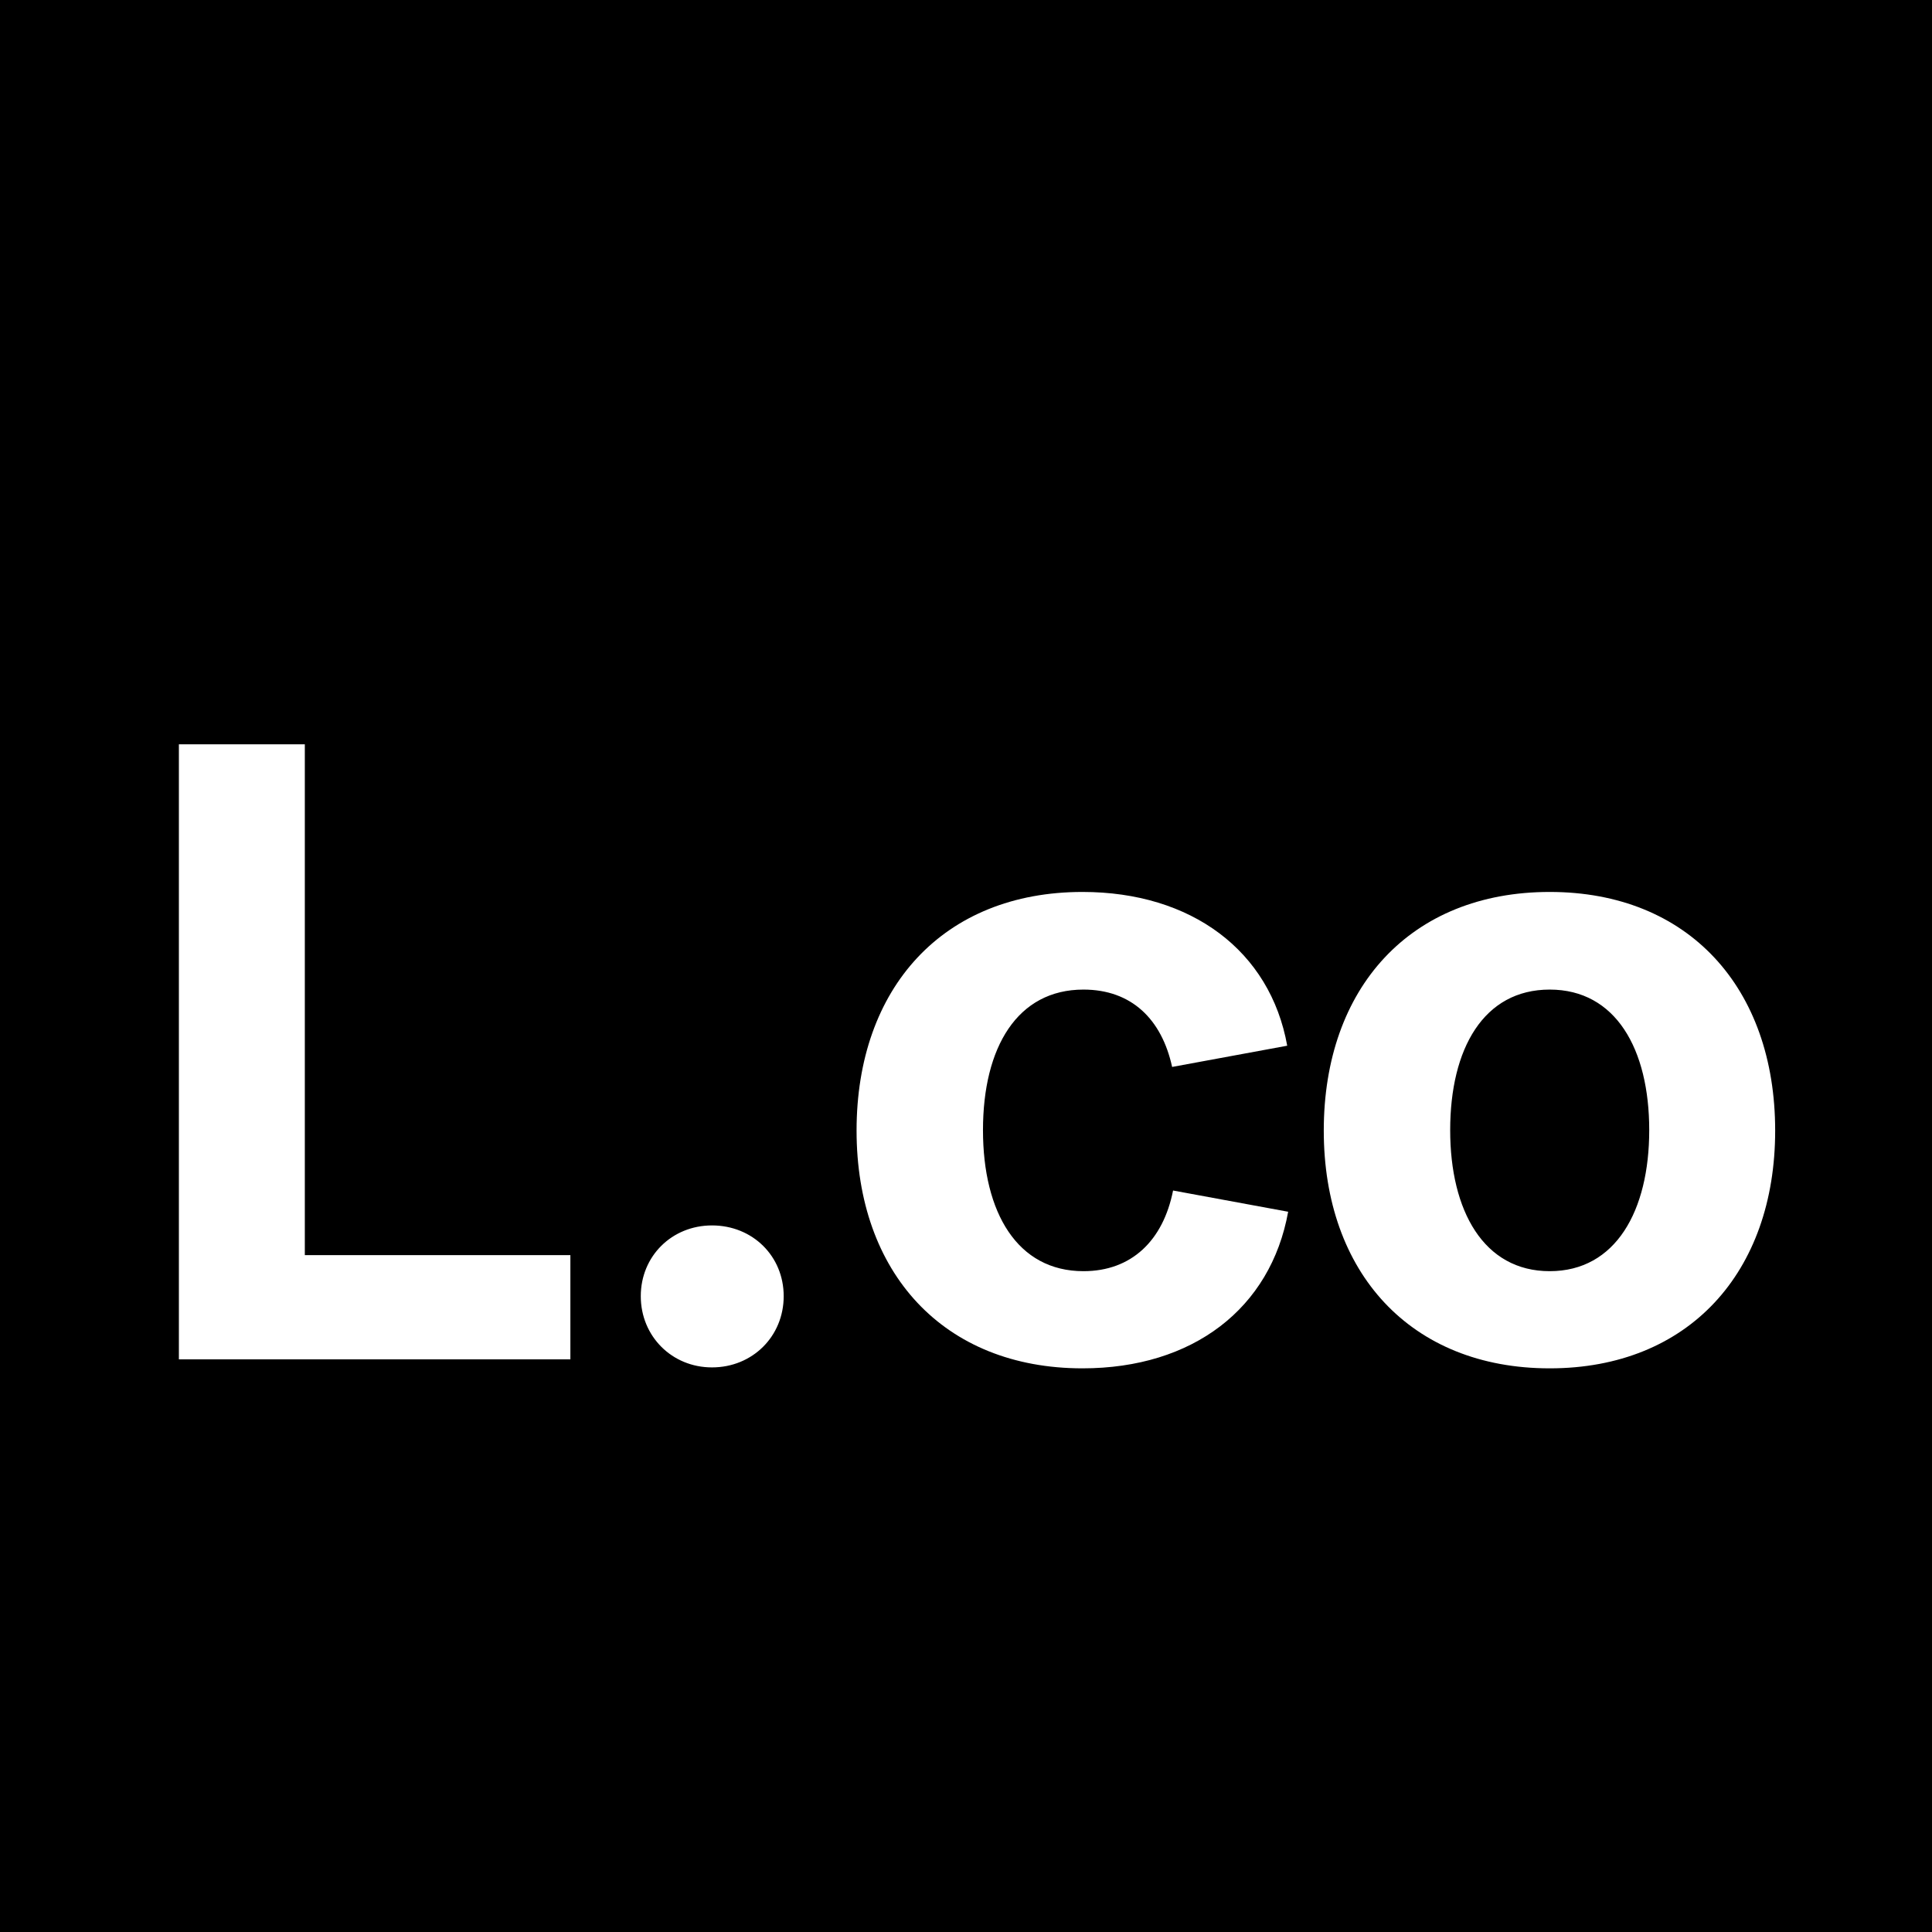
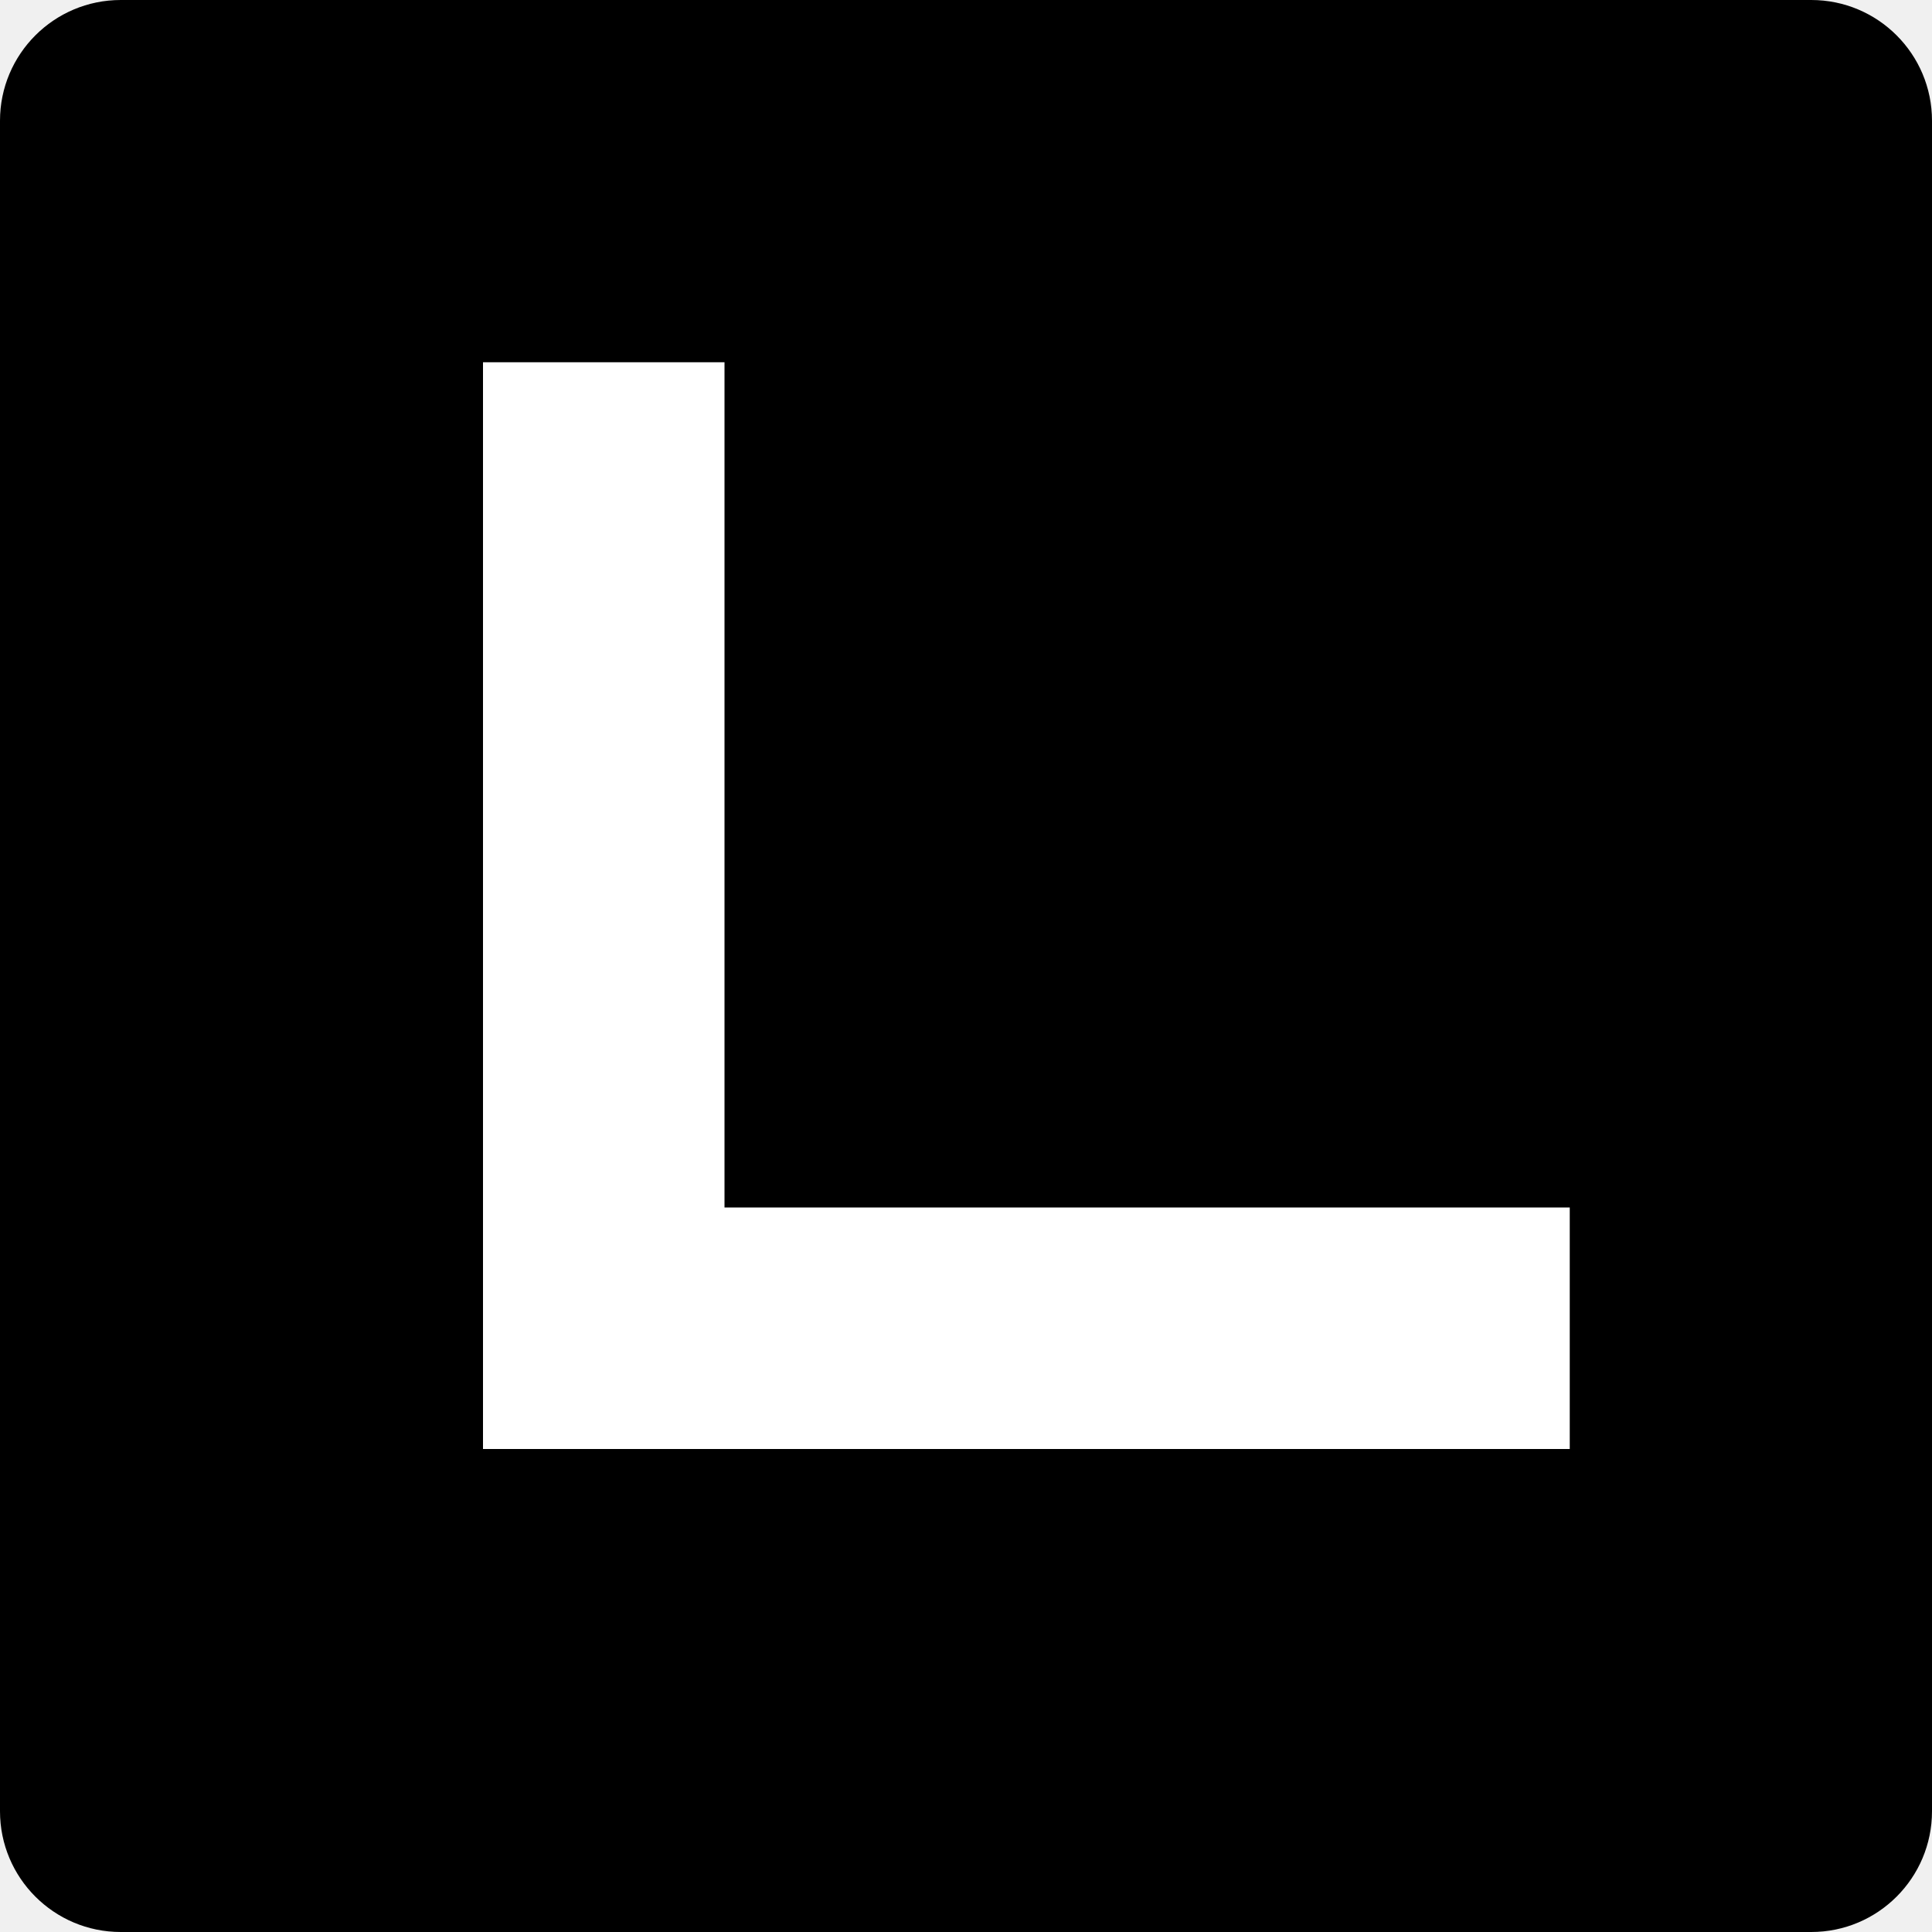
<svg xmlns="http://www.w3.org/2000/svg" width="64" height="64" viewBox="0 0 64 64" fill="none">
-   <rect width="64" height="64" rx="0" fill="black" />
-   <text x="50%" y="54%" dominant-baseline="middle" text-anchor="middle" font-family="Inter, sans-serif" font-weight="bold" font-size="28" fill="white" letter-spacing="-1">L.co</text>
+   <rect width="64" height="64" rx="4" fill="black" />
+   <path d="M20 16V44H48" stroke="white" stroke-width="8" stroke-linecap="square" stroke-linejoin="miter" />
</svg>
